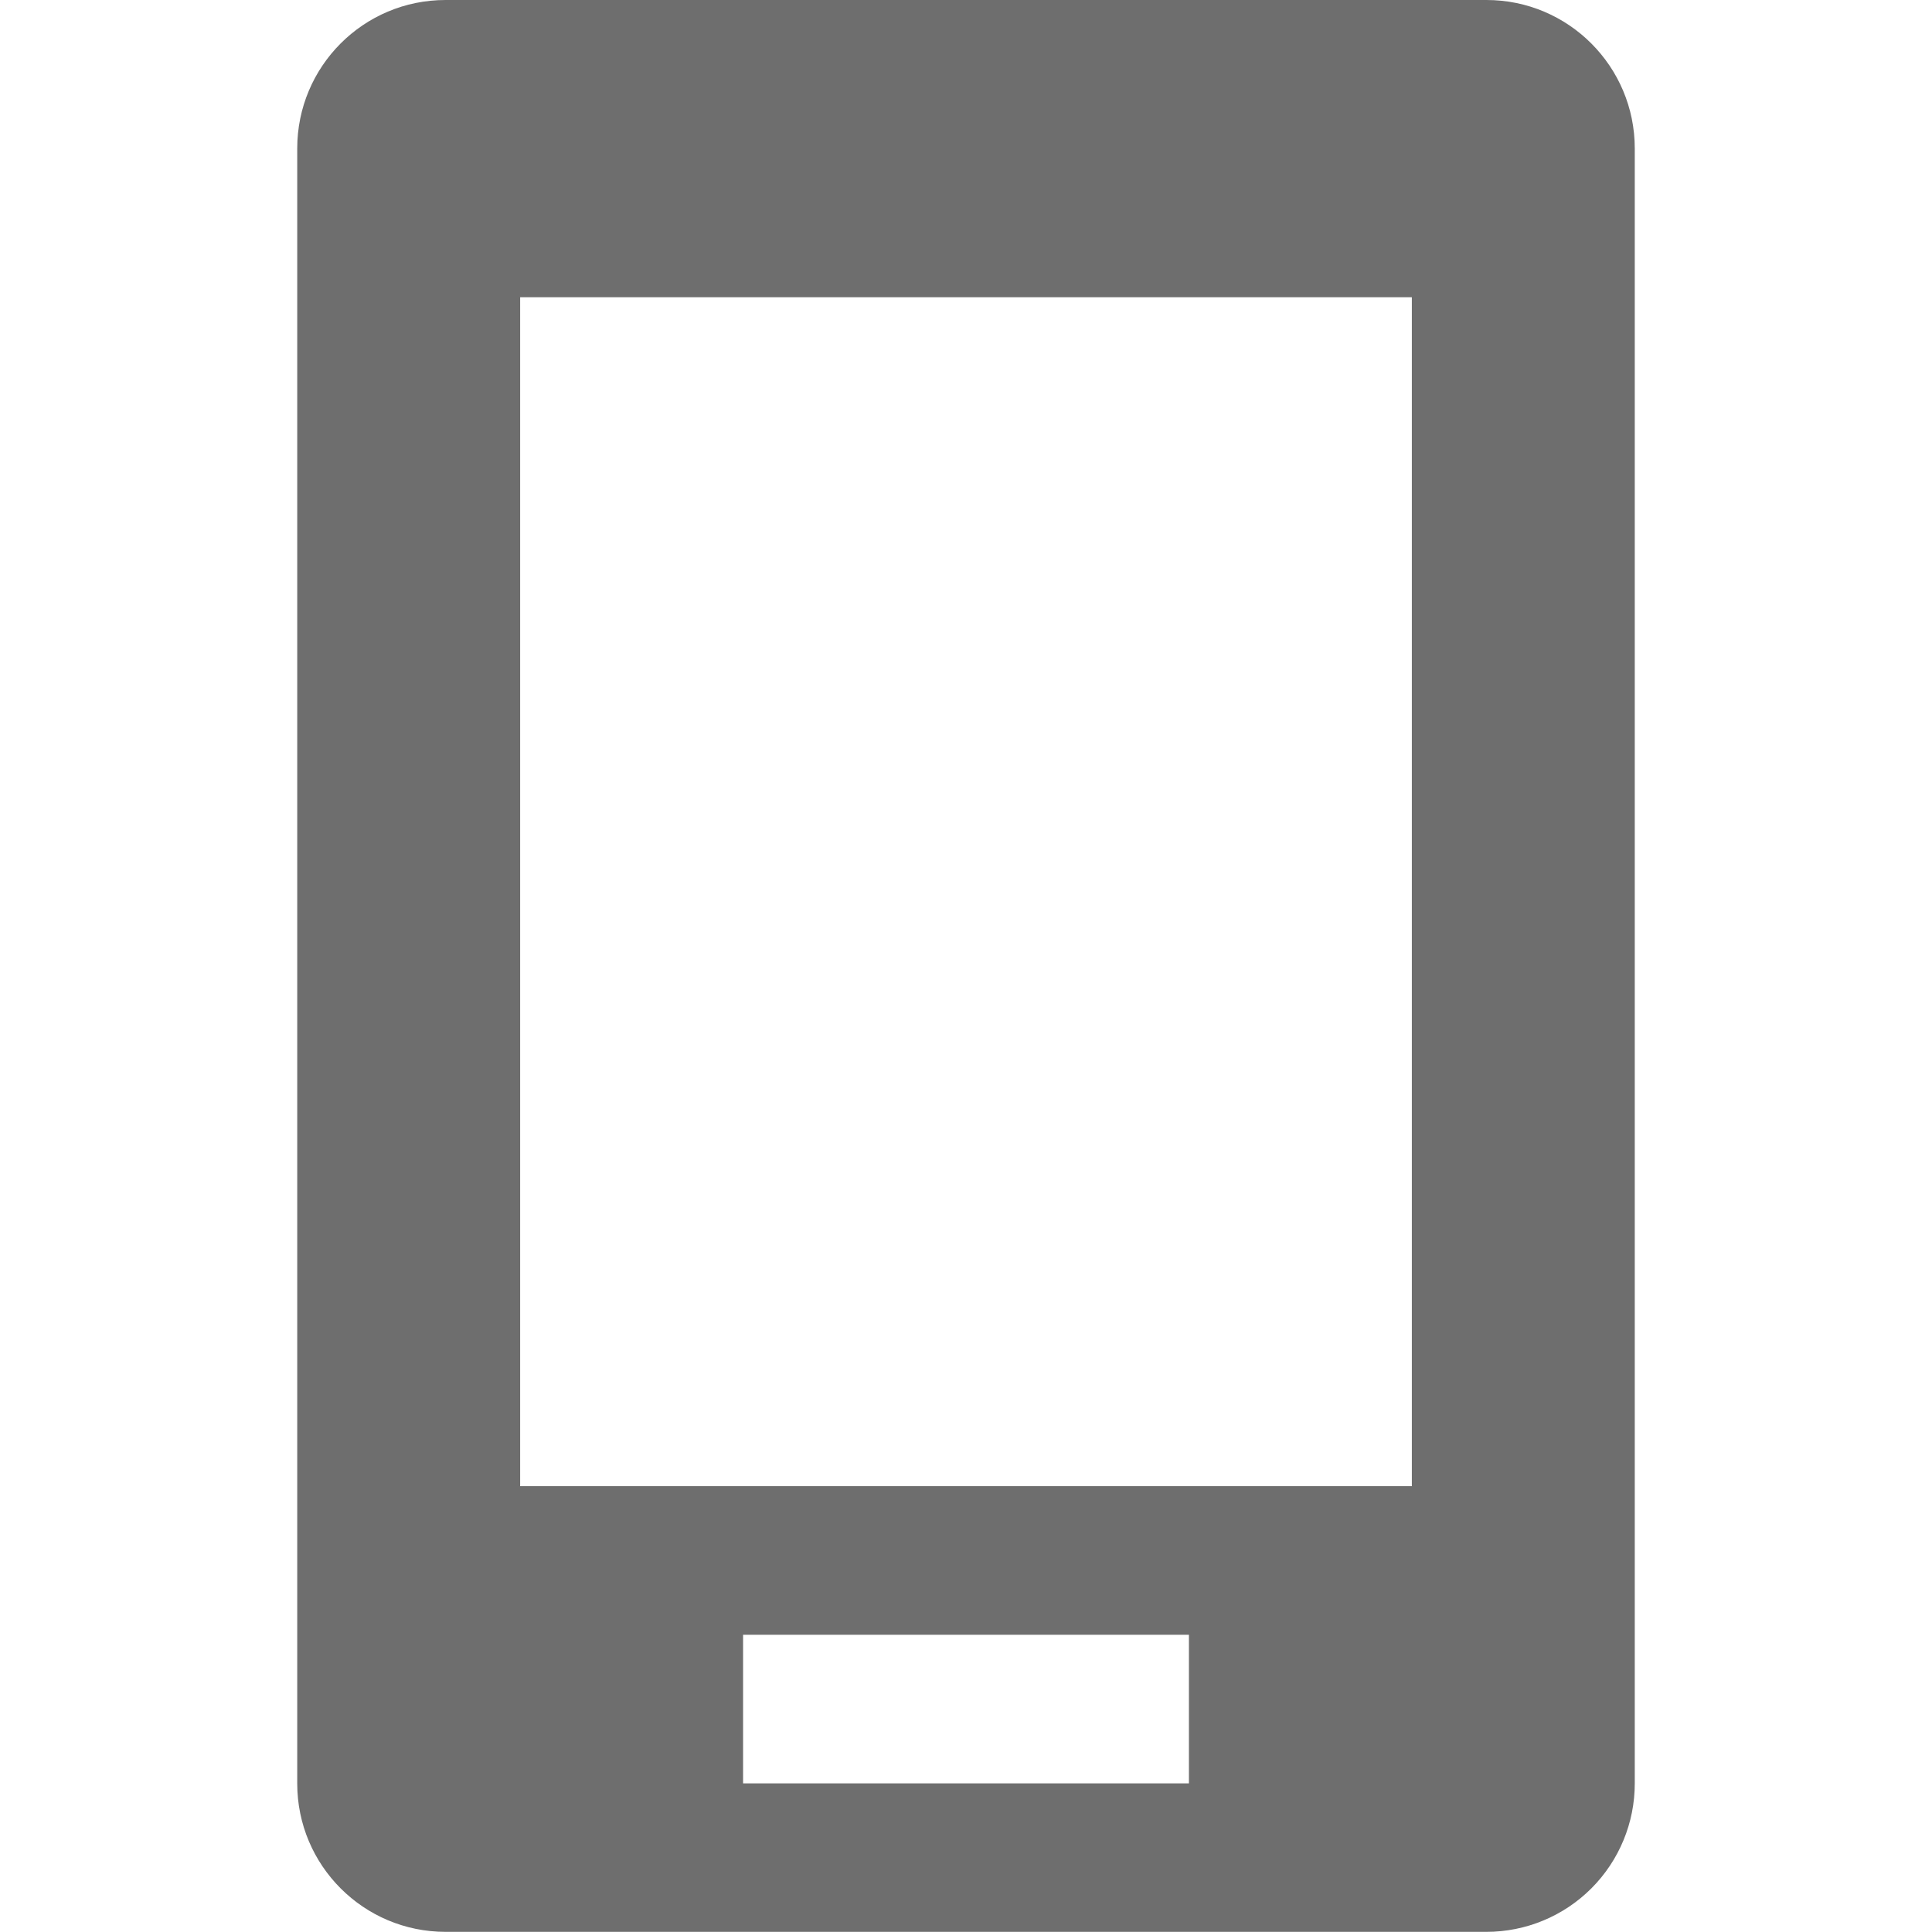
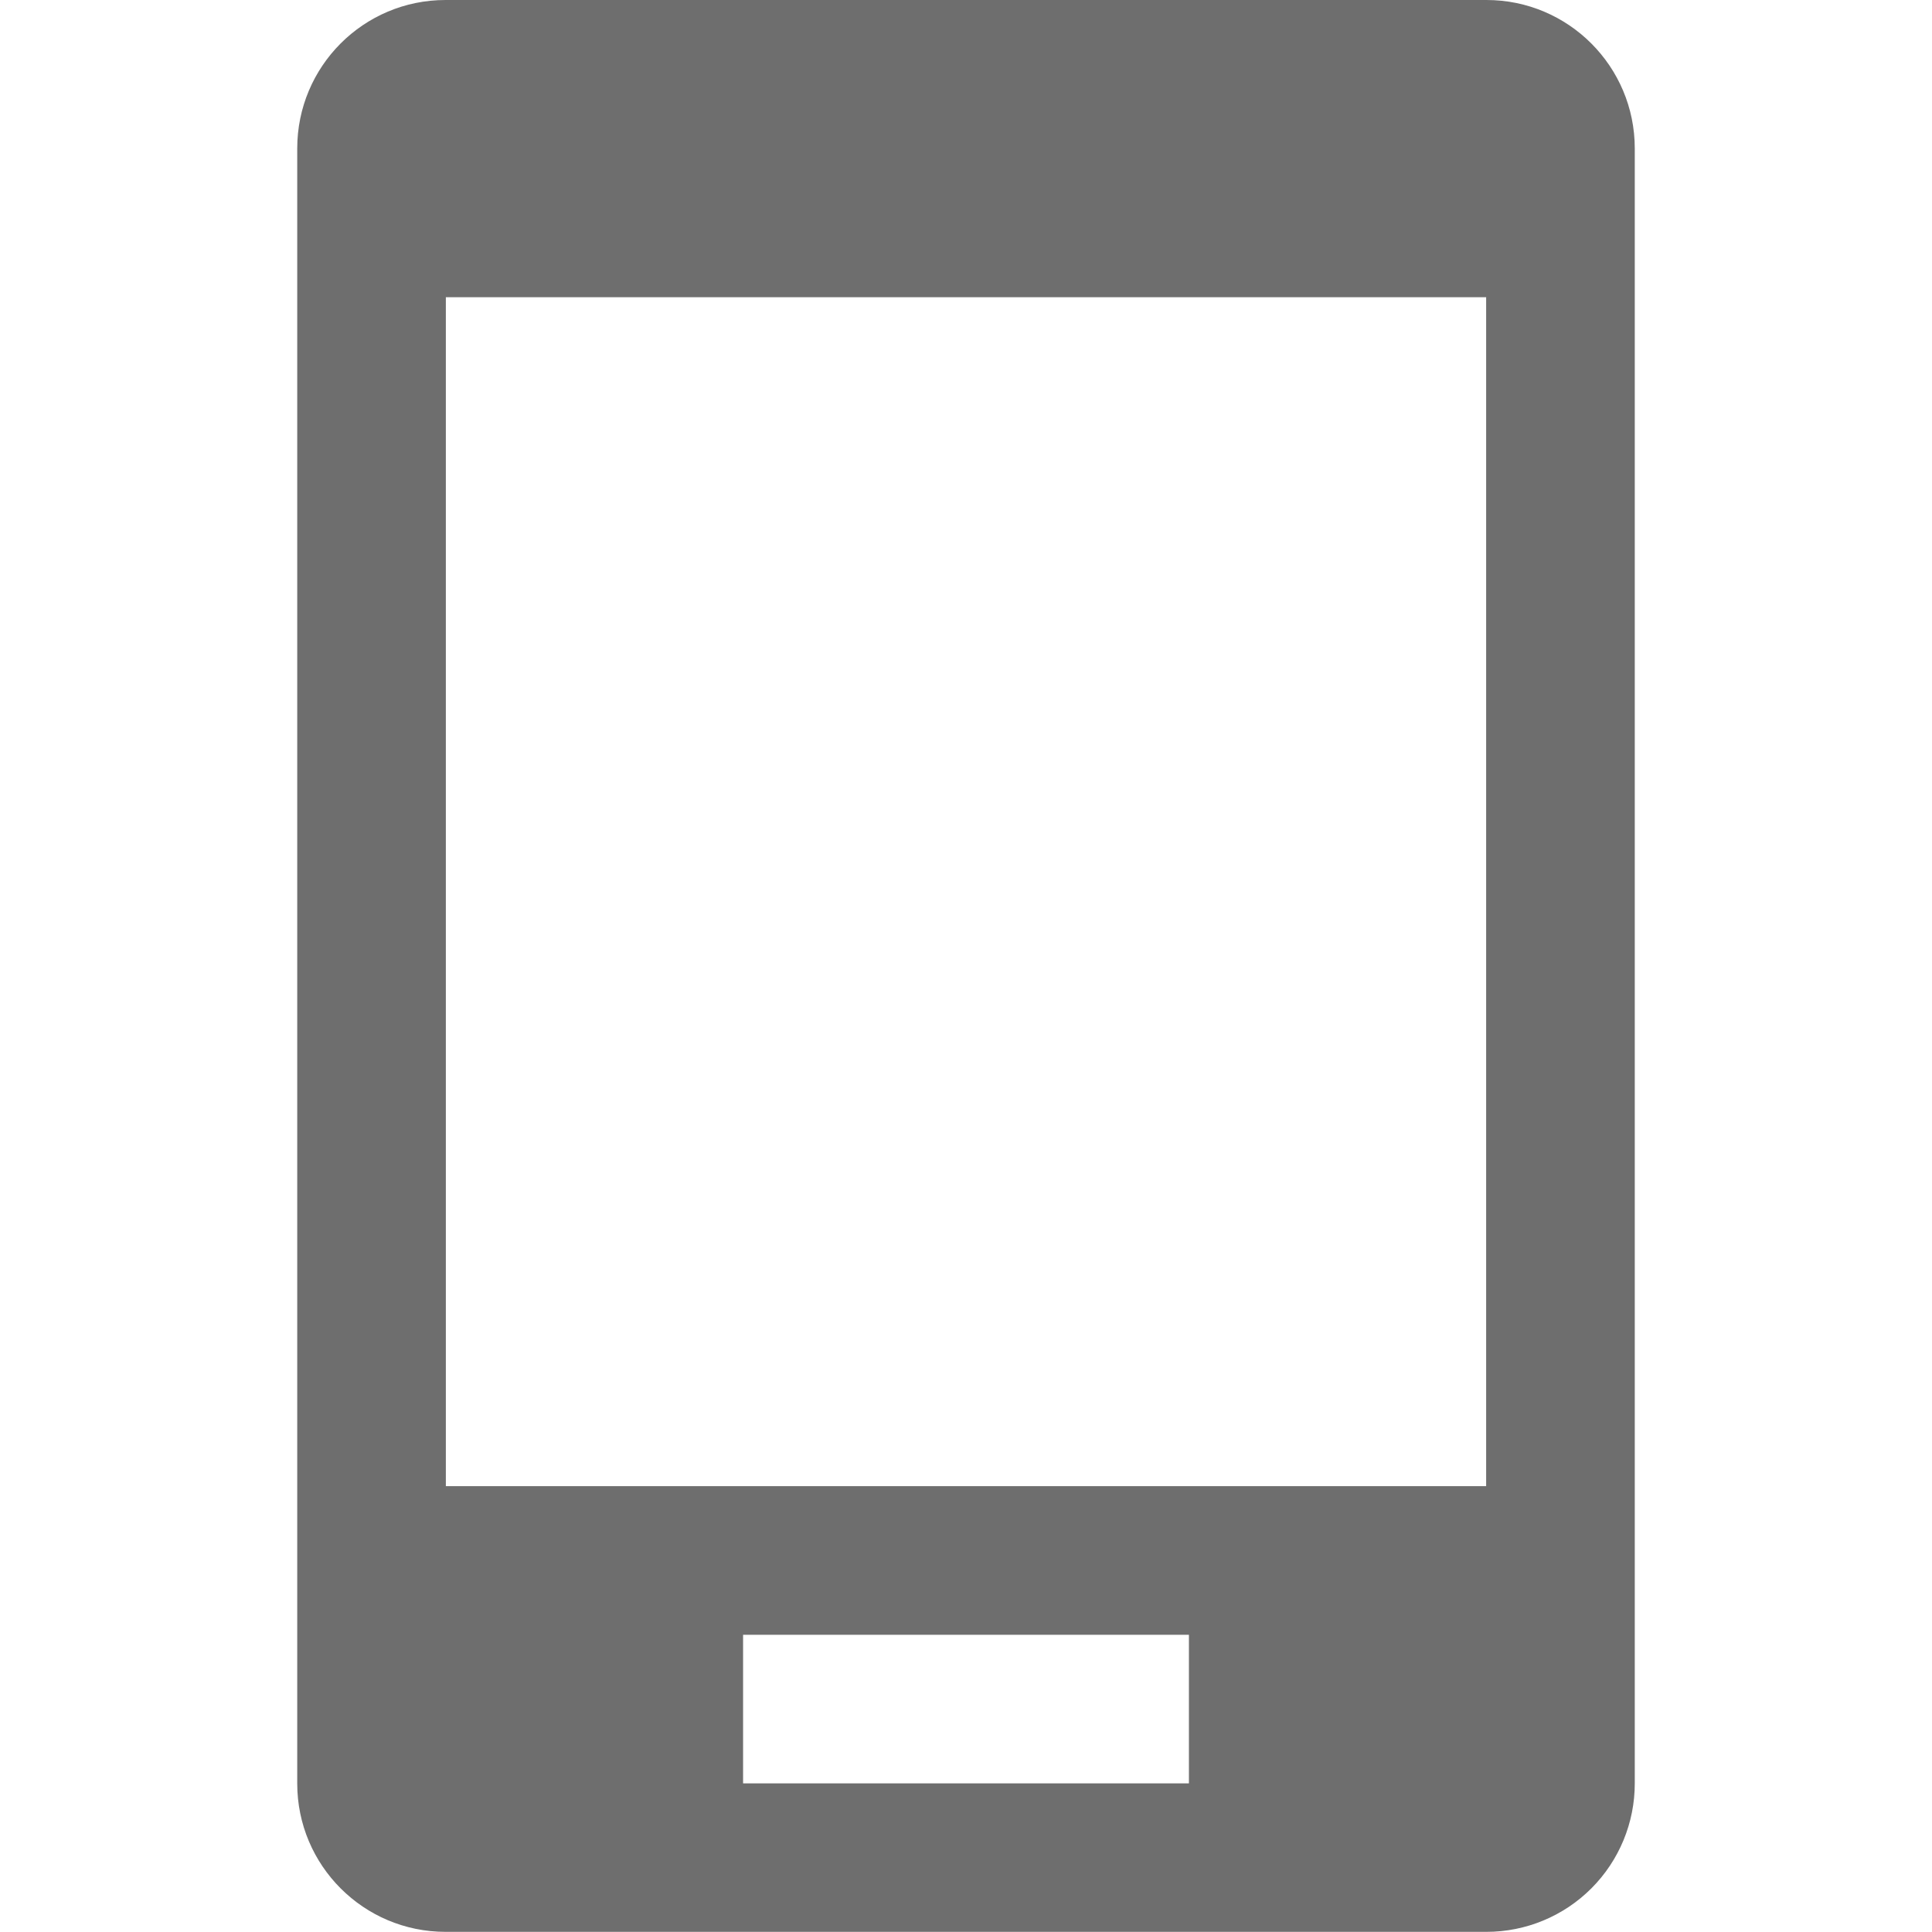
<svg xmlns="http://www.w3.org/2000/svg" width="13" height="13" viewBox="0 0 13 13">
-   <rect width="13" height="13" fill="none" />
-   <path d="M2 .999C2 .447 2.446 0 2.998 0h7.004c.551 0 .998.447.998.999V12a.998.998 0 0 1-.998.999H2.998A.998.998 0 0 1 2 12.001V1zM9.5 10V2h-6v8h6zM5 11v1h3v-1H5z" fill="#6E6E6E" fill-rule="evenodd" />
+   <rect id="frame" width="13" height="13" fill="none" />
+   <path d="M2 .999C2 .447 2.446 0 2.998 0h7.004c.551 0 .998.447.998.999V12a.998.998 0 0 1-.998.999H2.998A.998.998 0 0 1 2 12.001V1zM10 10V2H3v8h7zm-5 1v1h3v-1H5z" fill="#6E6E6E" fill-rule="evenodd" />
</svg>
